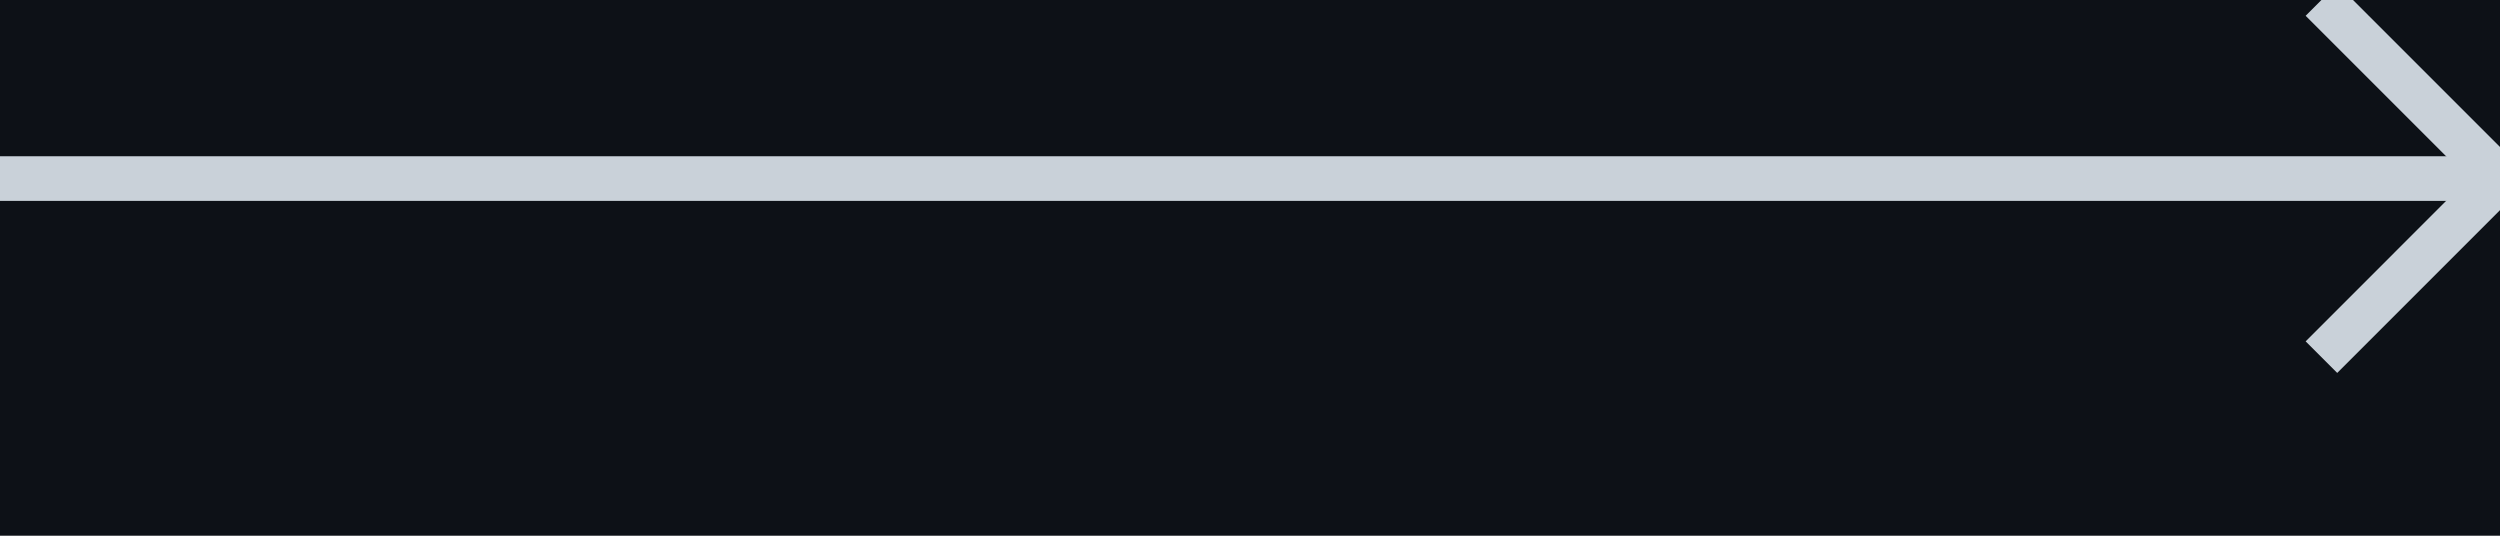
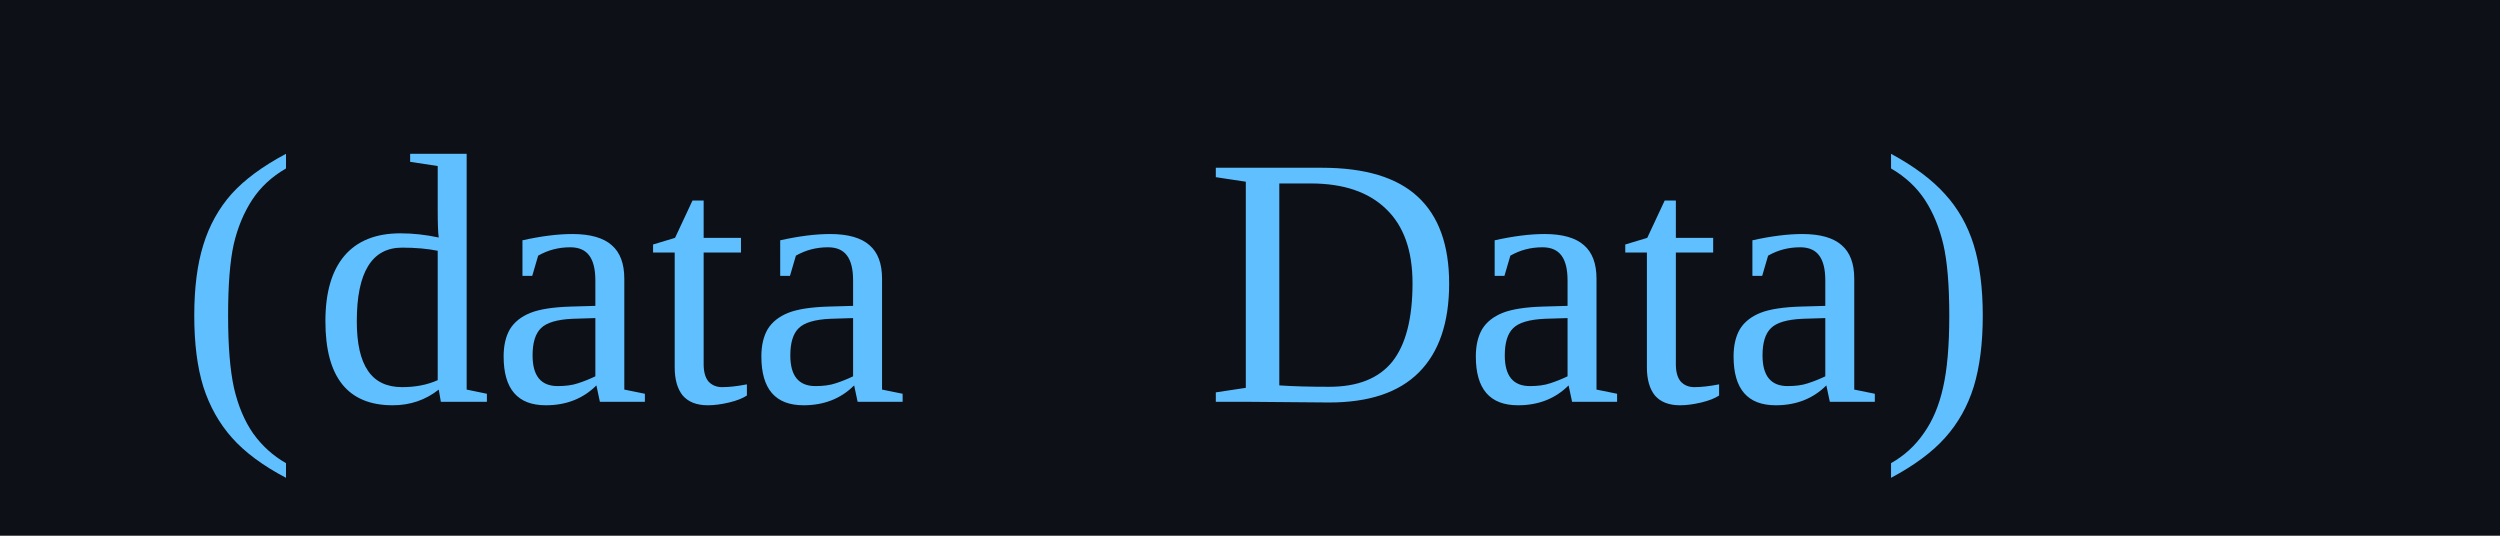
<svg xmlns="http://www.w3.org/2000/svg" version="1.1" viewBox="242 432 112 24" width="112px" height="24px">
  <rect fill="rgb(13,17,23)" fill-opacity="1" width="112" height="24" x="242" y="432" />
-   <line stroke="rgb(201,209,217)" stroke-opacity="1.0" stroke-width="2" x1="242" y1="440" x2="354" y2="440" />
-   <line stroke="rgb(201,209,217)" stroke-opacity="1.0" stroke-width="2" x1="346" y1="432" x2="354" y2="440" />
-   <line stroke="rgb(201,209,217)" stroke-opacity="1.0" stroke-width="2" x1="346" y1="448" x2="354" y2="440" />
+   <text fill="rgb(96,192,255)" fill-opacity="1.0" font-size="16" x="250" y="450" textLength="6" lengthAdjust="spacingAndGlyphs">(</text>
+   <text fill="rgb(96,192,255)" fill-opacity="1.0" font-size="16" x="256" y="450" textLength="32" lengthAdjust="spacingAndGlyphs">data</text>
+   <text fill="rgb(96,192,255)" fill-opacity="1.0" font-size="16" x="296" y="450" textLength="38" lengthAdjust="spacingAndGlyphs">Data)</text>
</svg>
